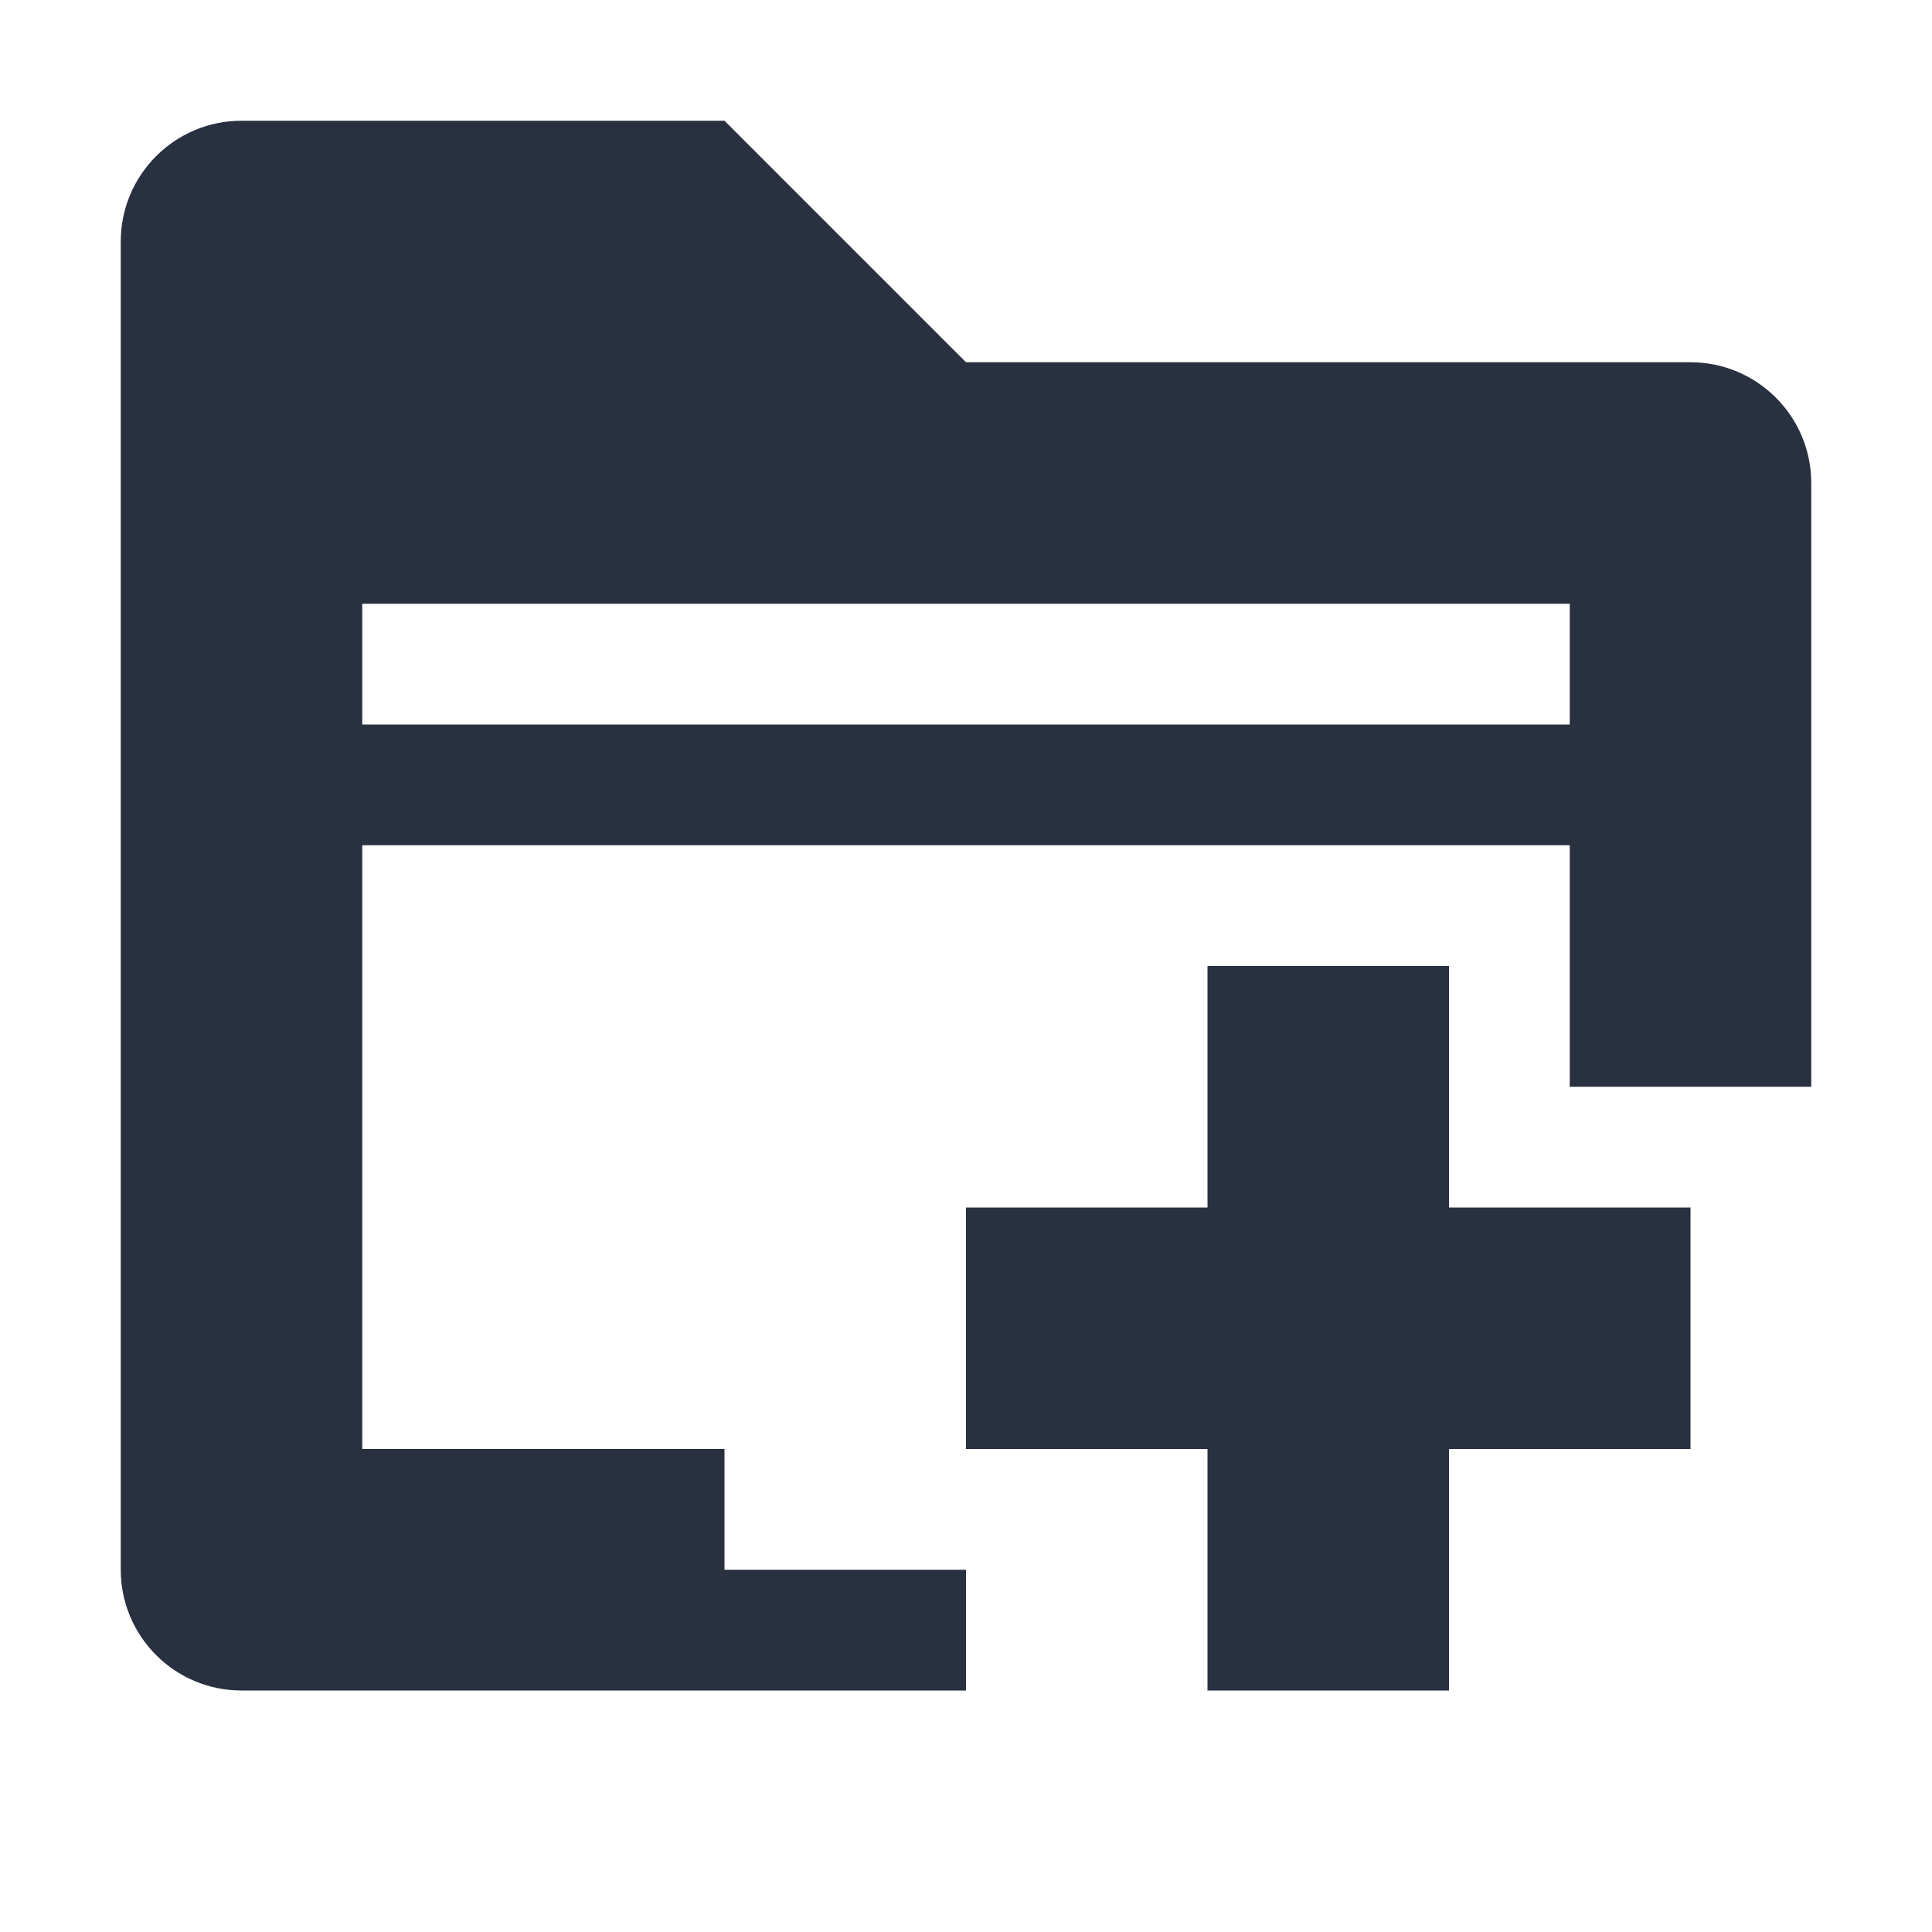
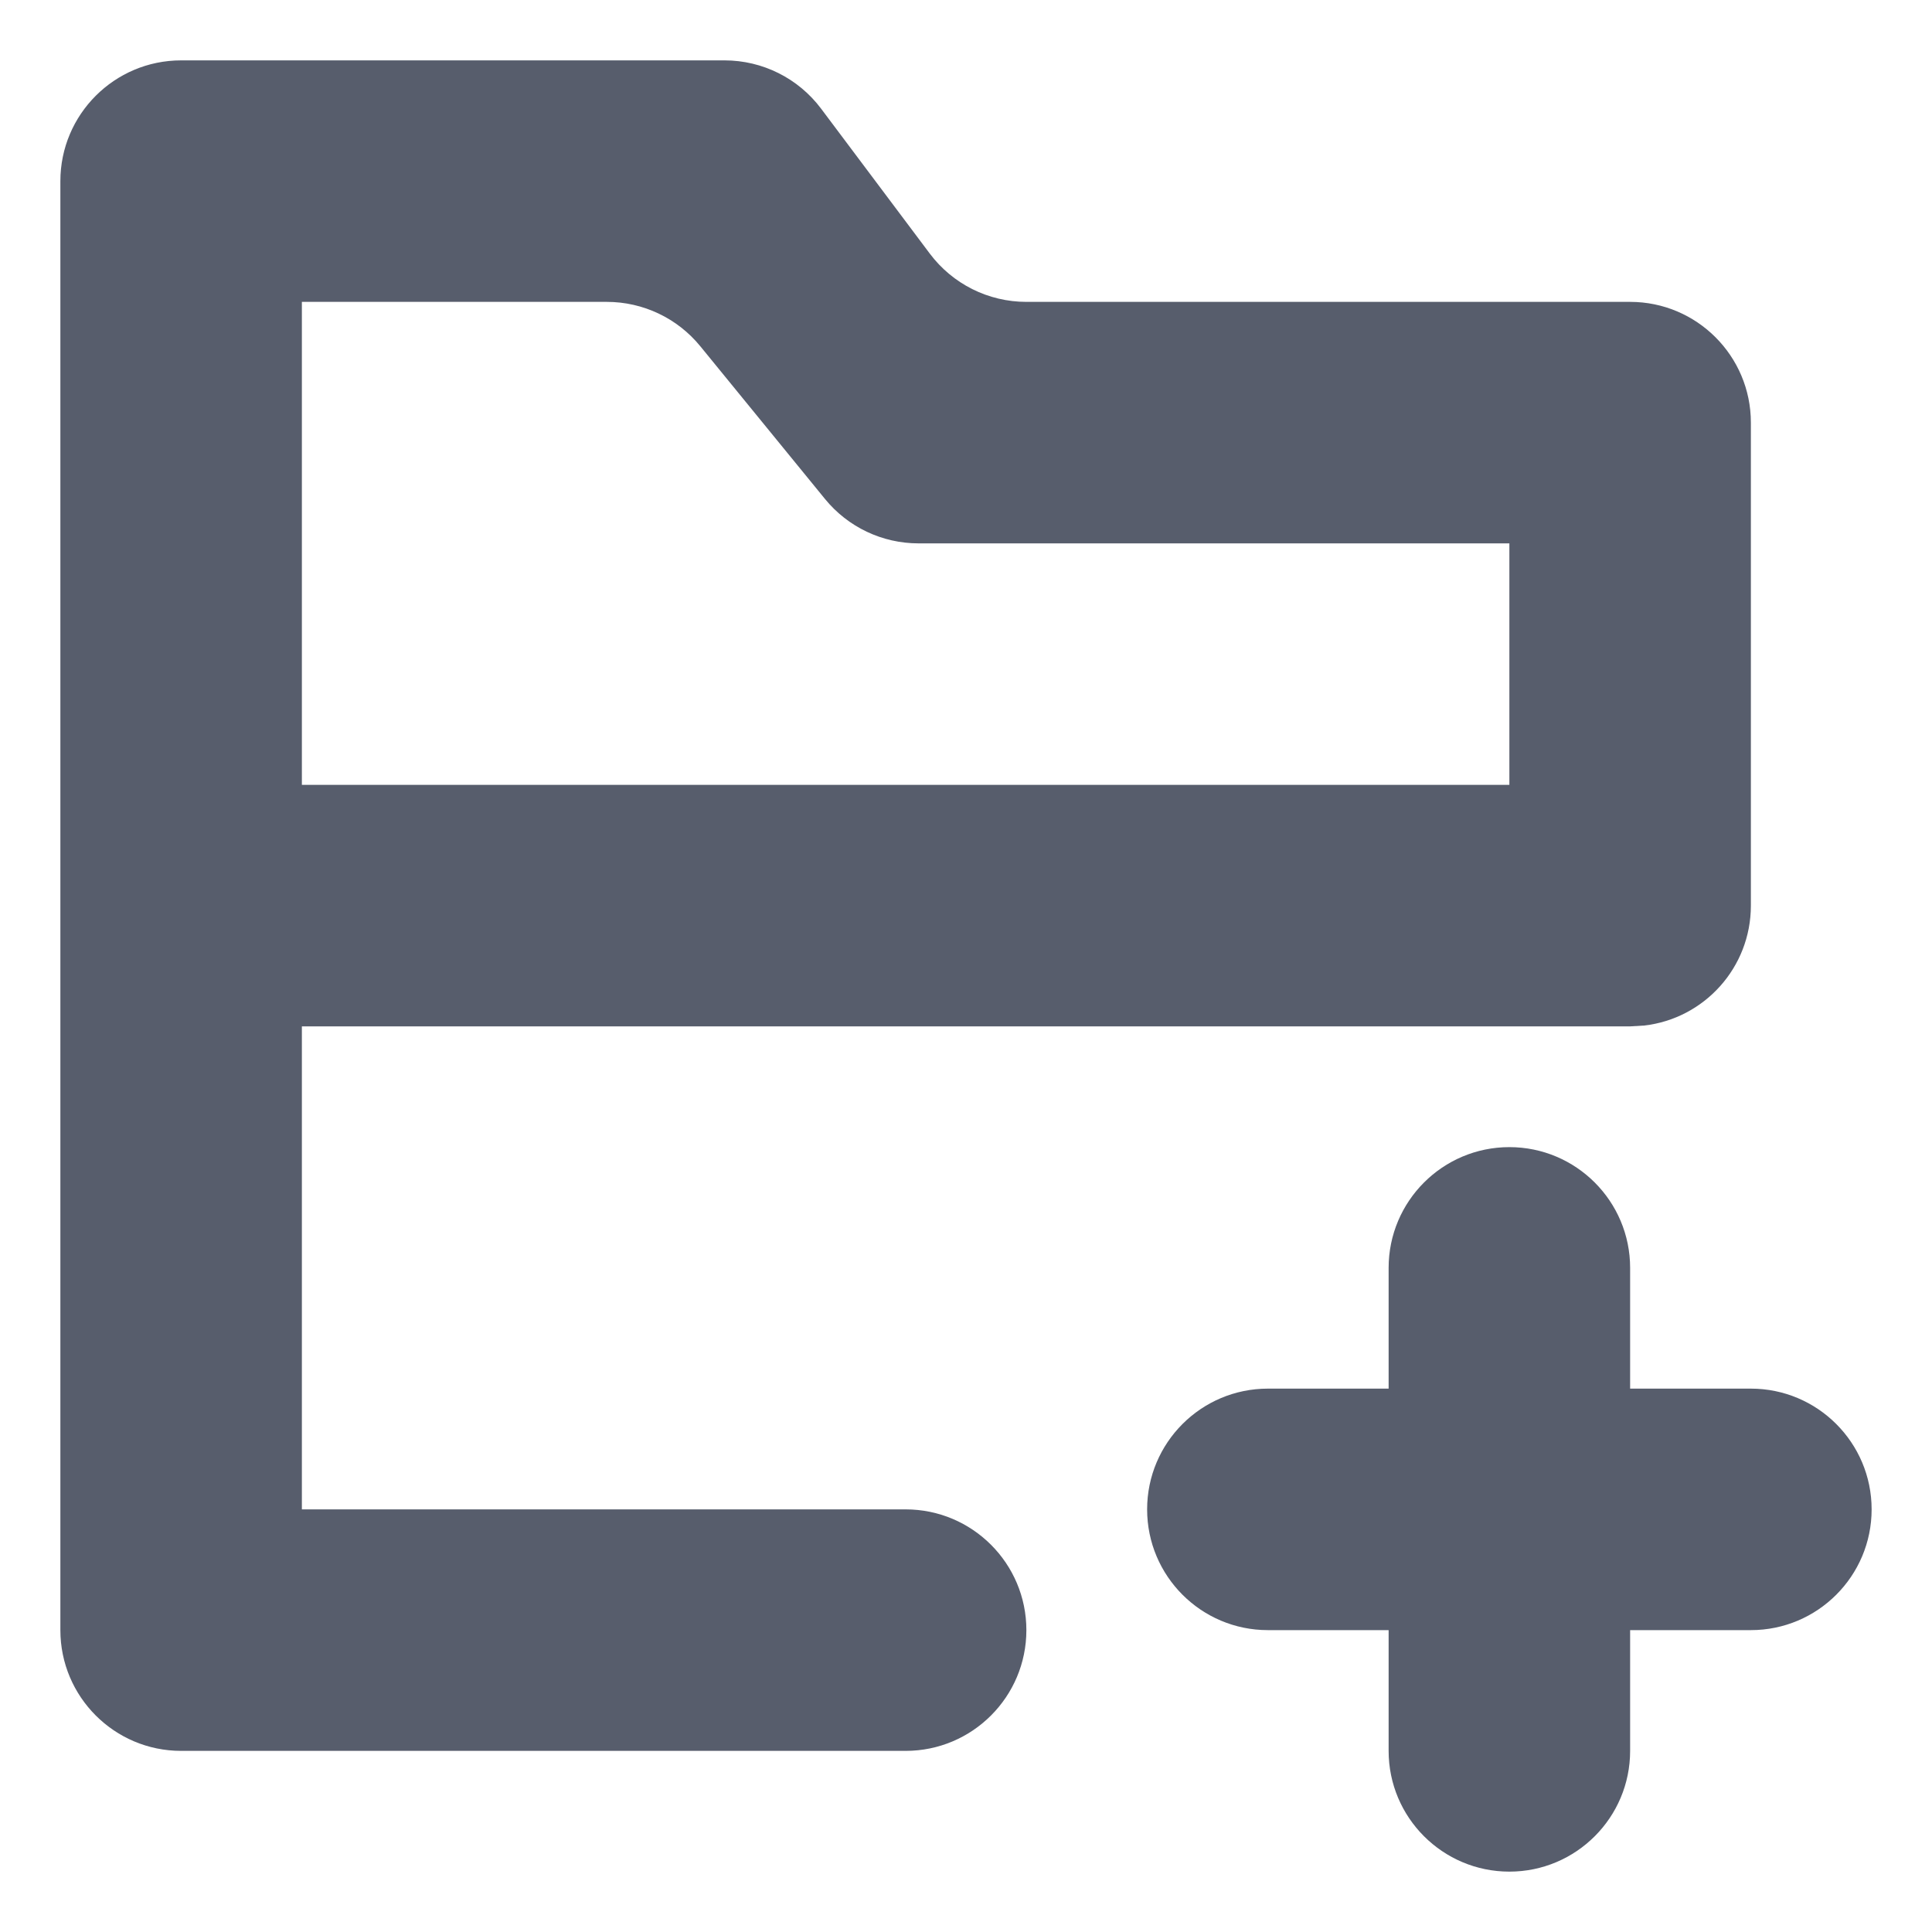
<svg xmlns="http://www.w3.org/2000/svg" width="16px" height="16px" viewBox="0 0 16 16" version="1.1">
  <g id="操作/新建目录" stroke="none" stroke-width="1" fill="none" fill-rule="evenodd">
-     <path d="M13,7 L3,7 L3,12 L6,12 L6,13 L8,13 L8,14 L2,14 C1.448,14 1,13.552 1,13 L1,2 C1,1.448 1.448,1 2,1 L6,1 L8,3 L14,3 C14.552,3 15,3.448 15,4 L15,9 L13,9 L13,7 Z M13,6 L13,5 L3,5 L3,6 L13,6 Z M10,10 L10,8 L12,8 L12,10 L14,10 L14,12 L12,12 L12,14 L10,14 L10,12 L8,12 L8,10 L10,10 Z" id="形状" fill="#293040" />
+     <path d="M12.5,9.5 C13.052,9.5 13.5,9.948 13.5,10.5 L13.5,11.5 L14.5,11.5 C15.052,11.5 15.5,11.948 15.5,12.5 C15.5,13.052 15.052,13.5 14.5,13.5 L13.5,13.5 L13.5,14.5 C13.5,15.052 13.052,15.5 12.5,15.5 C11.948,15.5 11.5,15.052 11.5,14.5 L11.5,13.5 L10.5,13.5 C9.948,13.5 9.5,13.052 9.5,12.5 C9.5,11.948 9.948,11.5 10.5,11.5 L11.5,11.5 L11.5,10.5 C11.5,9.948 11.948,9.5 12.5,9.5 Z M6,0.5 C6.315,0.5 6.611,0.648 6.8,0.9 L7.7,2.1 C7.889,2.352 8.185,2.5 8.5,2.5 L13.5,2.5 C14.052,2.5 14.5,2.948 14.5,3.5 L14.5,7.5 C14.5,8.013 14.114,8.436 13.617,8.493 L13.5,8.5 L2.5,8.5 L2.5,12.5 L7.5,12.5 C8.052,12.5 8.5,12.948 8.5,13.5 C8.5,14.052 8.052,14.5 7.5,14.5 L1.5,14.5 C0.948,14.5 0.5,14.052 0.5,13.5 L0.5,1.5 C0.5,0.948 0.948,0.5 1.5,0.5 L6,0.5 Z M5.025,2.5 L2.5,2.5 L2.5,6.5 L12.5,6.5 L12.5,4.5 L7.607,4.5 C7.306,4.5 7.022,4.365 6.832,4.132 L5.8,2.868 C5.61,2.635 5.326,2.5 5.025,2.5 Z" id="形状" fill="#575D6C" />
  </g>
</svg>
